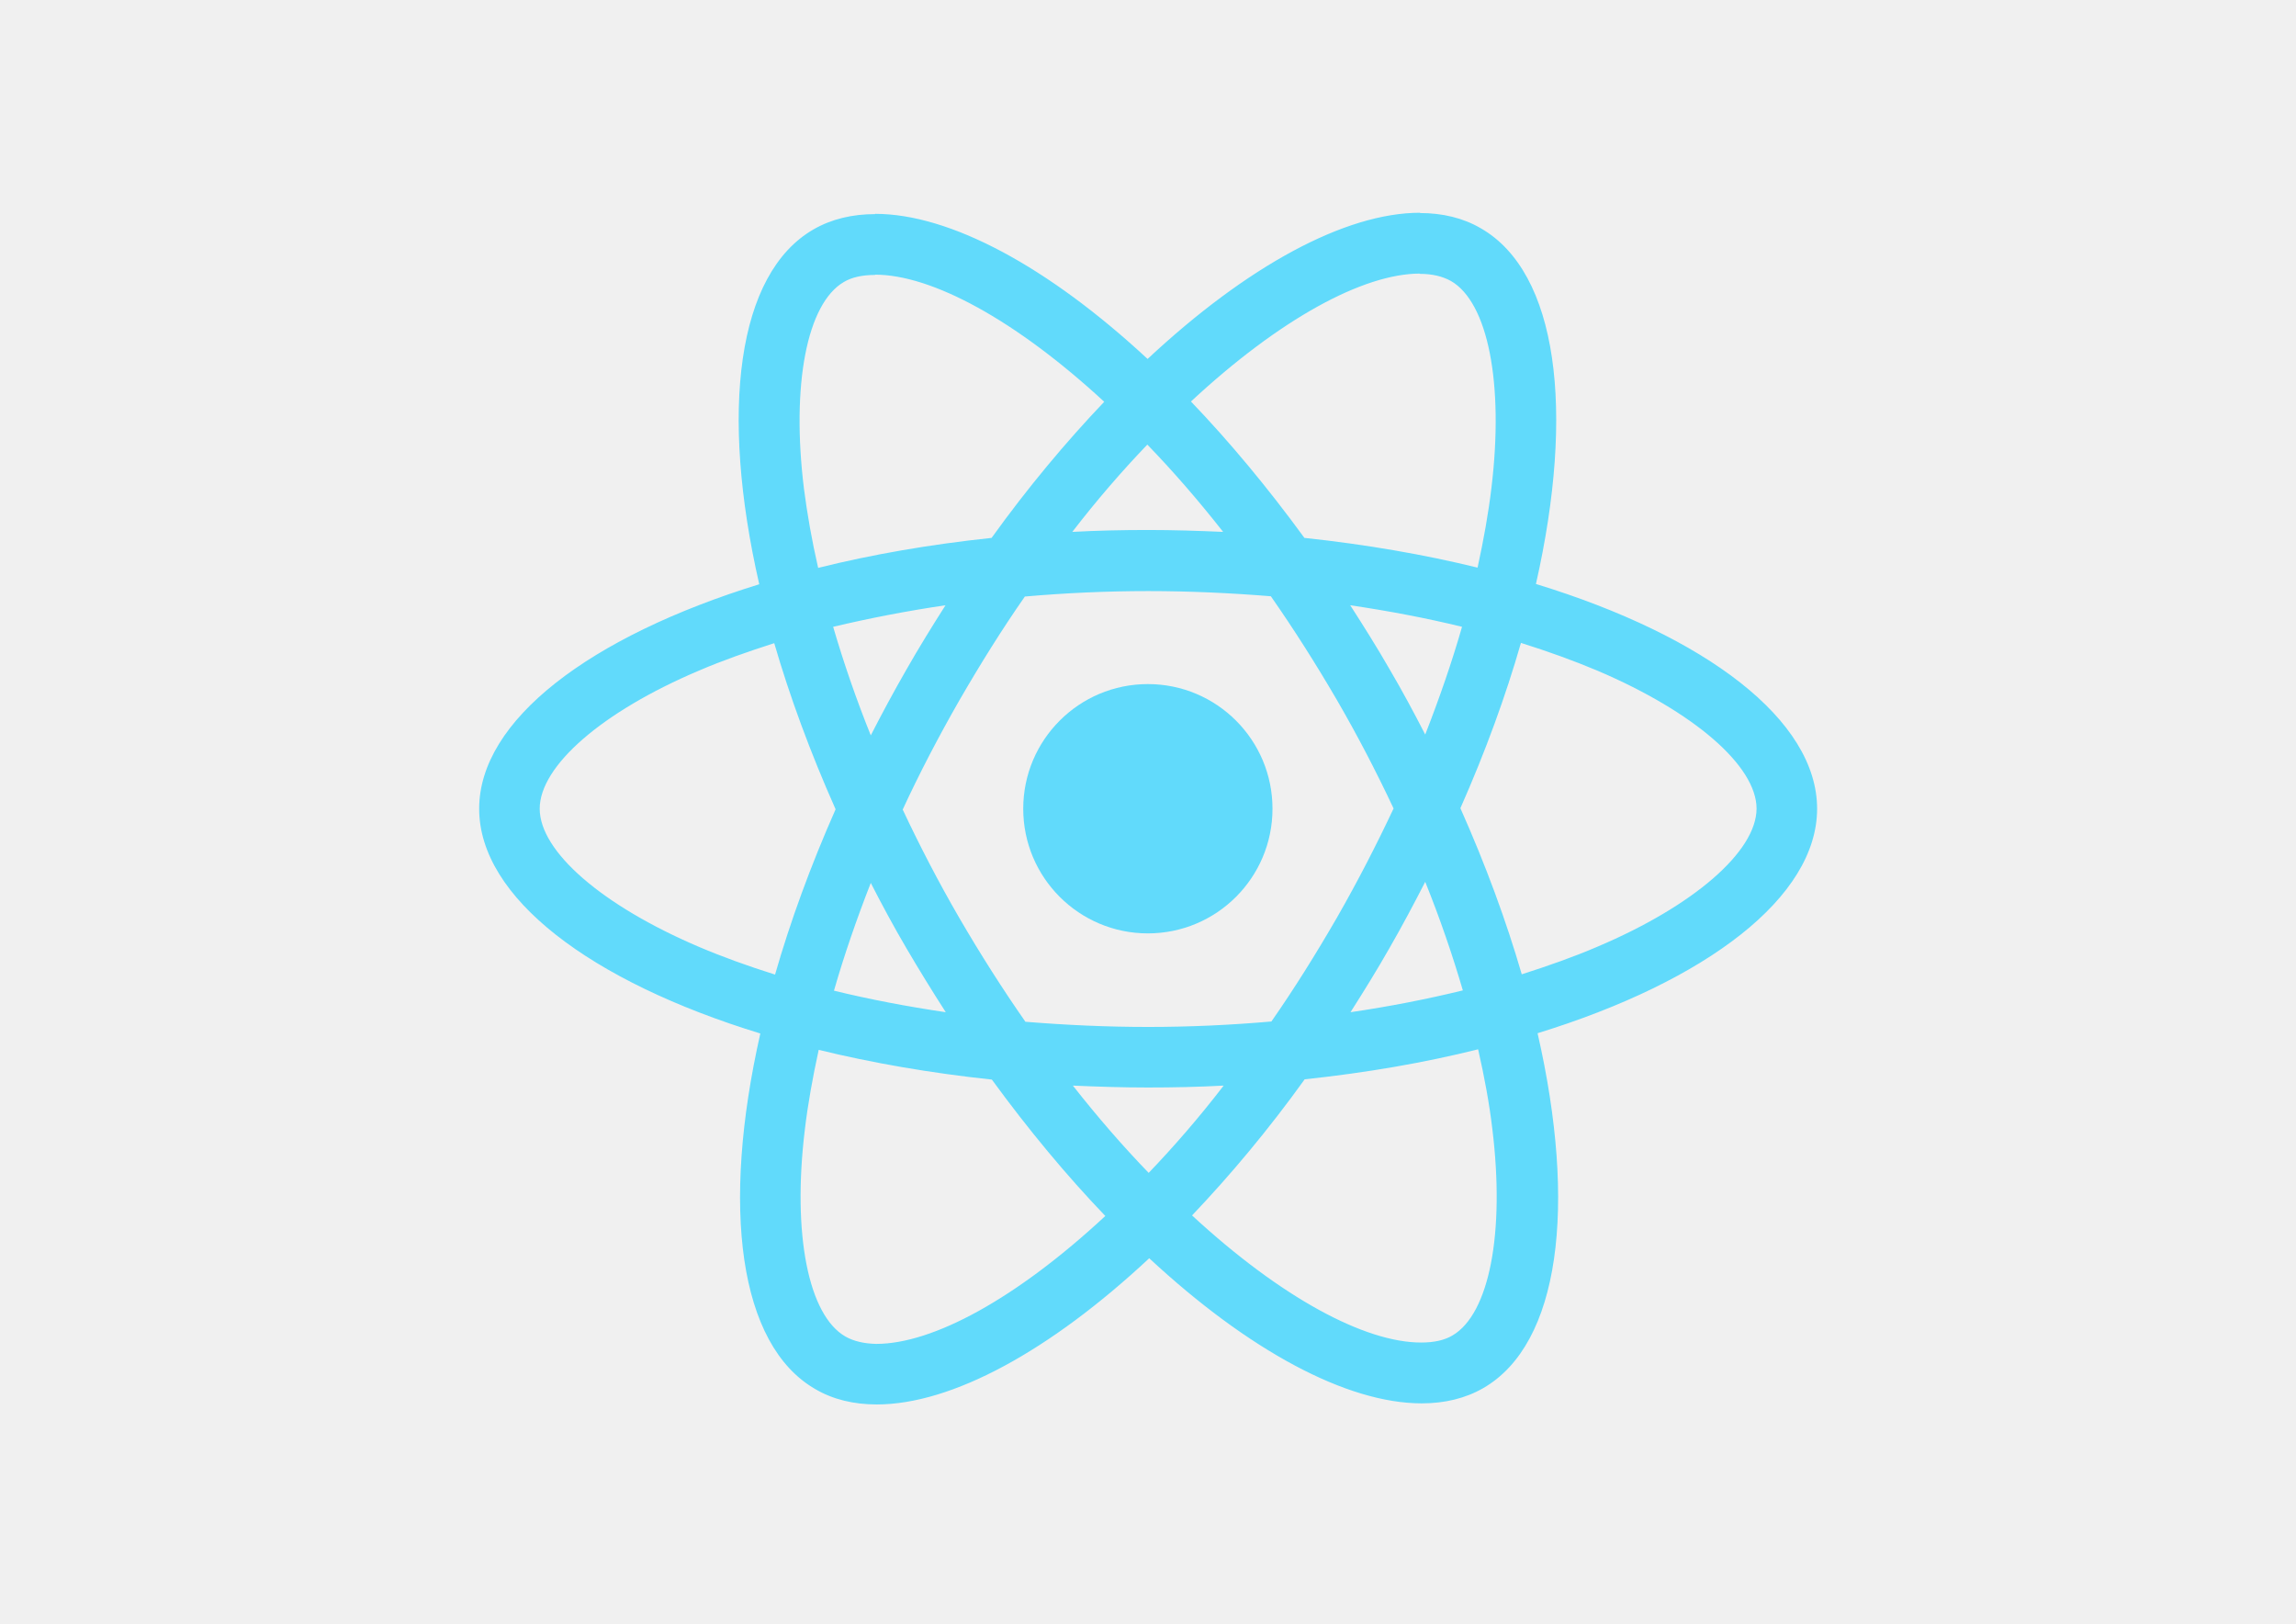
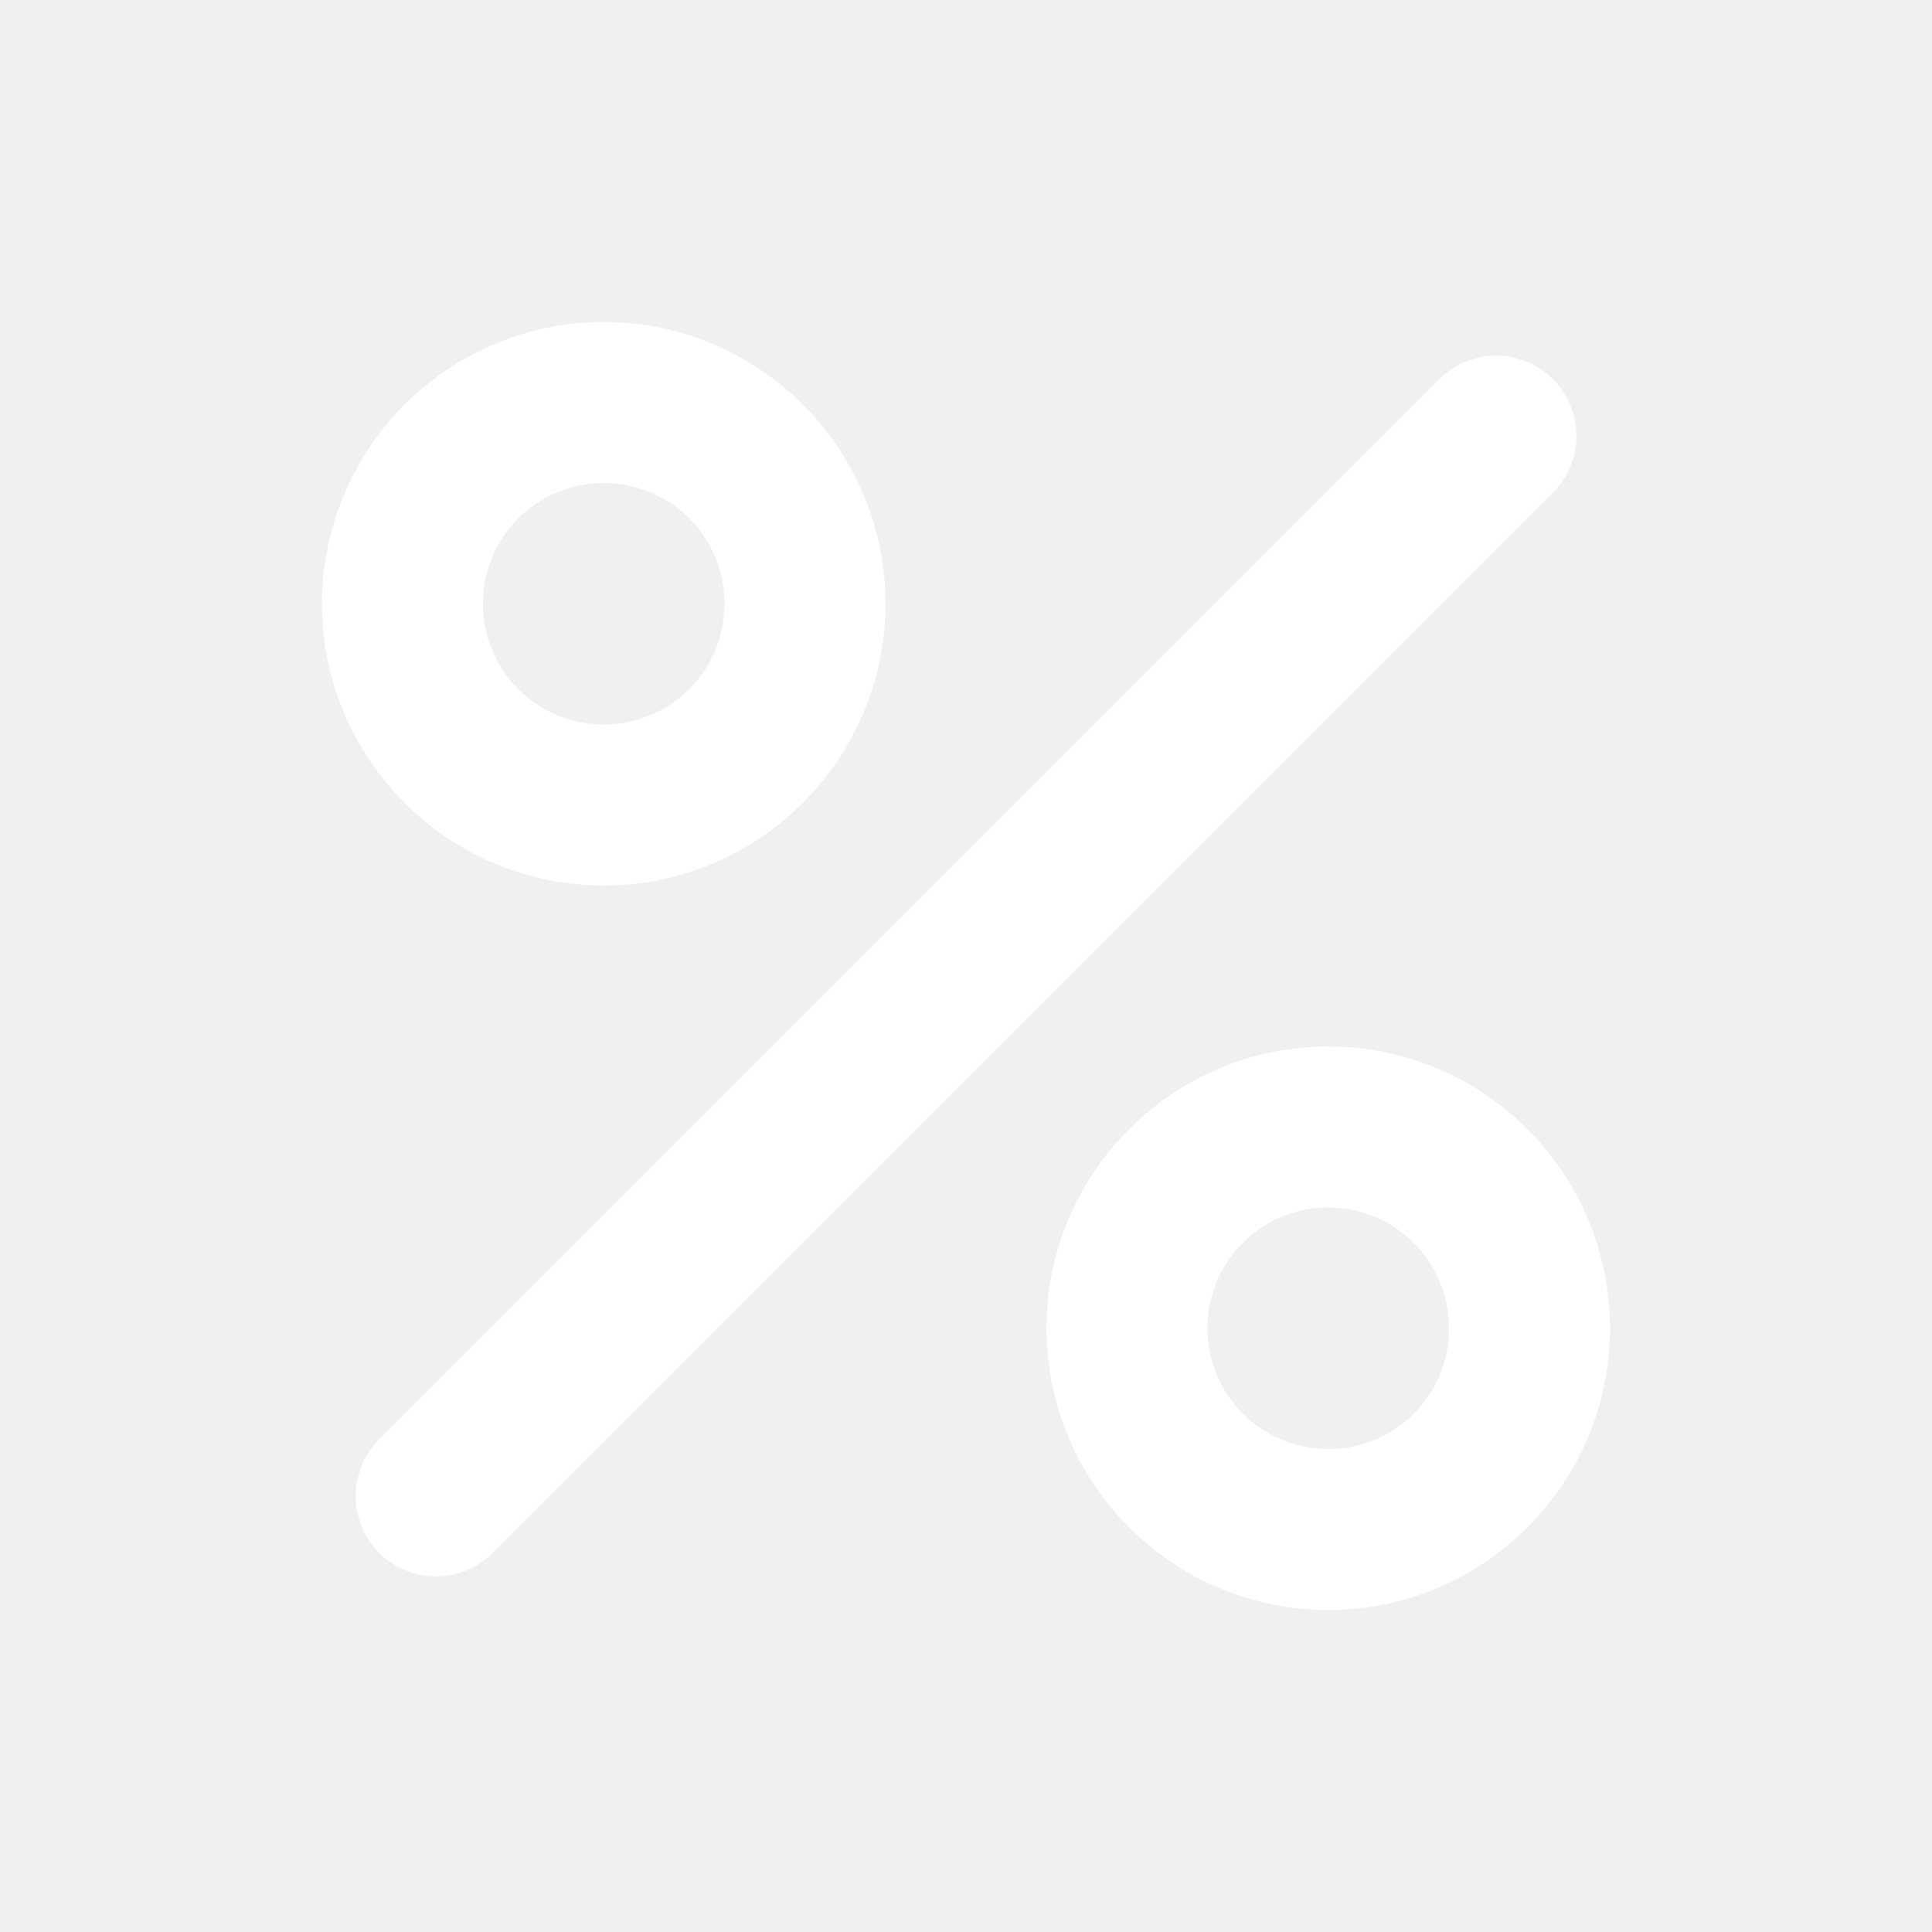
- <svg xmlns="http://www.w3.org/2000/svg" viewBox="0 0 841.9 595.3">
-   <g fill="#61DAFB">
-     <path d="M666.3 296.5c0-32.5-40.7-63.3-103.1-82.4 14.4-63.6 8-114.2-20.2-130.4-6.5-3.8-14.1-5.6-22.4-5.6v22.3c4.6 0 8.3.9 11.4 2.6 13.6 7.8 19.5 37.5 14.9 75.7-1.1 9.4-2.9 19.3-5.1 29.4-19.6-4.8-41-8.5-63.5-10.9-13.5-18.5-27.5-35.3-41.6-50 32.6-30.3 63.2-46.9 84-46.9V78c-27.5 0-63.5 19.6-99.9 53.6-36.4-33.8-72.4-53.2-99.9-53.2v22.3c20.7 0 51.4 16.5 84 46.6-14 14.7-28 31.4-41.3 49.9-22.6 2.4-44 6.1-63.6 11-2.3-10-4-19.7-5.2-29-4.7-38.2 1.1-67.9 14.6-75.8 3-1.8 6.9-2.6 11.5-2.6V78.5c-8.4 0-16 1.8-22.6 5.6-28.1 16.2-34.4 66.7-19.9 130.1-62.2 19.2-102.7 49.9-102.7 82.3 0 32.5 40.7 63.3 103.1 82.4-14.4 63.6-8 114.2 20.2 130.4 6.5 3.8 14.1 5.6 22.5 5.6 27.5 0 63.5-19.6 99.9-53.6 36.4 33.8 72.4 53.2 99.9 53.2 8.4 0 16-1.8 22.6-5.6 28.1-16.2 34.4-66.7 19.9-130.1 62-19.1 102.5-49.9 102.5-82.3zm-130.2-66.7c-3.7 12.9-8.3 26.2-13.5 39.5-4.1-8-8.4-16-13.1-24-4.6-8-9.5-15.8-14.4-23.4 14.2 2.1 27.9 4.7 41 7.9zm-45.8 106.5c-7.8 13.5-15.8 26.3-24.1 38.2-14.9 1.3-30 2-45.2 2-15.1 0-30.2-.7-45-1.9-8.3-11.9-16.4-24.6-24.2-38-7.6-13.1-14.5-26.4-20.8-39.8 6.2-13.4 13.2-26.8 20.7-39.9 7.8-13.5 15.8-26.3 24.1-38.2 14.9-1.3 30-2 45.2-2 15.1 0 30.2.7 45 1.9 8.3 11.9 16.4 24.6 24.2 38 7.6 13.1 14.5 26.4 20.8 39.8-6.3 13.4-13.2 26.8-20.7 39.9zm32.3-13c5.4 13.4 10 26.8 13.8 39.8-13.1 3.2-26.9 5.9-41.2 8 4.9-7.7 9.8-15.6 14.4-23.7 4.6-8 8.9-16.1 13-24.1zM421.2 430c-9.3-9.6-18.6-20.3-27.8-32 9 .4 18.2.7 27.5.7 9.4 0 18.7-.2 27.8-.7-9 11.7-18.3 22.4-27.5 32zm-74.4-58.9c-14.2-2.1-27.9-4.7-41-7.9 3.7-12.9 8.3-26.2 13.5-39.5 4.1 8 8.4 16 13.1 24 4.7 8 9.5 15.8 14.4 23.4zM420.7 163c9.3 9.6 18.6 20.3 27.8 32-9-.4-18.2-.7-27.5-.7-9.4 0-18.7.2-27.8.7 9-11.7 18.3-22.4 27.5-32zm-74 58.9c-4.9 7.7-9.8 15.6-14.4 23.7-4.6 8-8.9 16-13 24-5.4-13.4-10-26.8-13.8-39.8 13.1-3.1 26.9-5.8 41.2-7.9zm-90.5 125.2c-35.4-15.1-58.3-34.9-58.3-50.6 0-15.7 22.9-35.6 58.3-50.6 8.6-3.7 18-7 27.7-10.1 5.7 19.6 13.2 40 22.5 60.9-9.2 20.8-16.6 41.1-22.2 60.6-9.9-3.1-19.3-6.5-28-10.2zM310 490c-13.6-7.8-19.5-37.5-14.9-75.7 1.1-9.4 2.9-19.3 5.1-29.4 19.6 4.8 41 8.5 63.5 10.9 13.5 18.5 27.5 35.3 41.6 50-32.6 30.3-63.2 46.9-84 46.9-4.5-.1-8.3-1-11.3-2.7zm237.2-76.2c4.7 38.2-1.1 67.9-14.6 75.8-3 1.8-6.9 2.6-11.5 2.6-20.7 0-51.4-16.5-84-46.6 14-14.7 28-31.4 41.3-49.9 22.6-2.4 44-6.1 63.6-11 2.3 10.1 4.1 19.8 5.2 29.1zm38.5-66.7c-8.6 3.7-18 7-27.7 10.1-5.7-19.6-13.2-40-22.5-60.9 9.2-20.8 16.6-41.1 22.2-60.6 9.9 3.1 19.3 6.5 28.1 10.2 35.4 15.1 58.3 34.9 58.3 50.6-.1 15.7-23 35.6-58.4 50.6zM320.8 78.4z" />
-     <circle cx="420.9" cy="296.5" r="45.7" />
-     <path d="M520.5 78.1z" />
+ <svg xmlns="http://www.w3.org/2000/svg" enable-background="new 0 0 24 24" height="24px" viewBox="0 0 24 24" width="24px" fill="#fff">
+   <g>
+     <rect fill="none" height="24" width="24" />
+   </g>
+   <g>
+     <g>
+       <path d="M7.5,4C5.57,4,4,5.57,4,7.5S5.57,11,7.5,11S11,9.43,11,7.5S9.43,4,7.5,4z M7.5,9C6.67,9,6,8.33,6,7.5S6.67,6,7.5,6 S9,6.67,9,7.5S8.33,9,7.5,9z M16.5,13c-1.93,0-3.5,1.57-3.5,3.5s1.57,3.5,3.5,3.5s3.5-1.57,3.5-3.5S18.43,13,16.5,13z M16.5,18 c-0.83,0-1.5-0.67-1.5-1.5s0.67-1.5,1.5-1.5s1.5,0.67,1.5,1.5S17.33,18,16.5,18z M19.29,4.71c0.39,0.39,0.39,1.02,0,1.41 L6.12,19.29c-0.39,0.39-1.02,0.39-1.41,0s-0.39-1.02,0-1.41L17.88,4.71C18.27,4.32,18.9,4.32,19.29,4.71z" />
+     </g>
  </g>
</svg>
